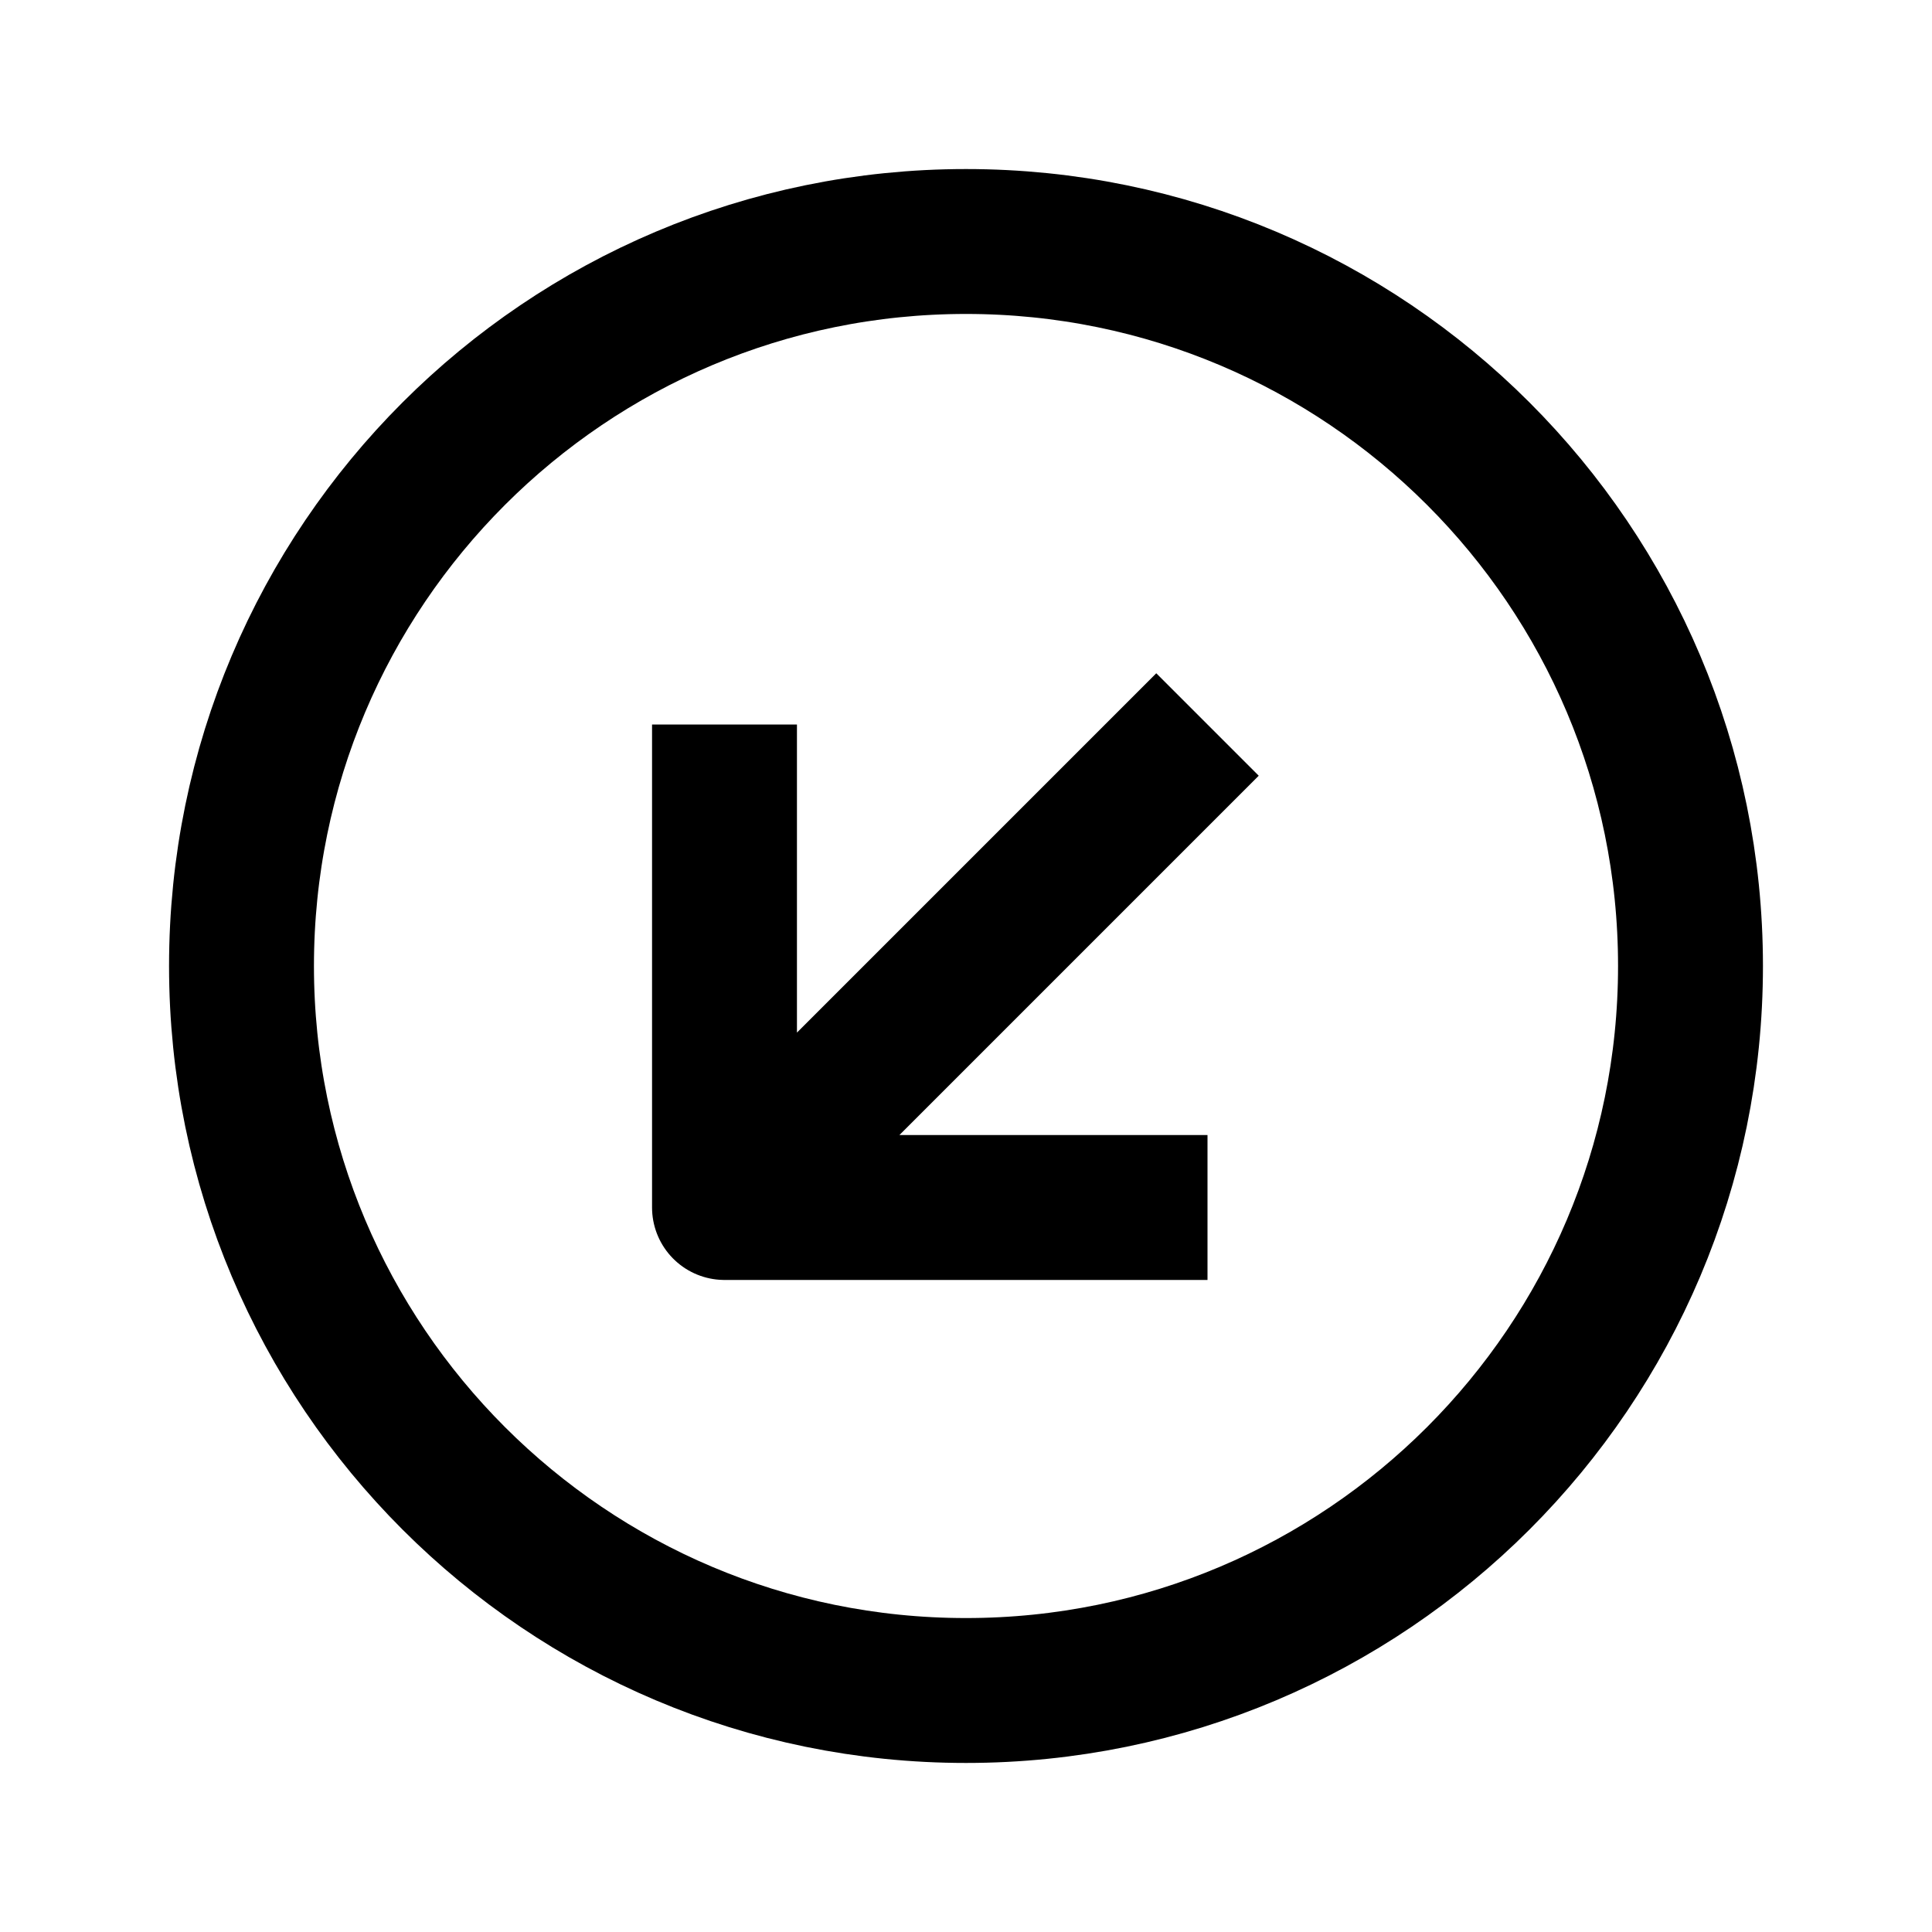
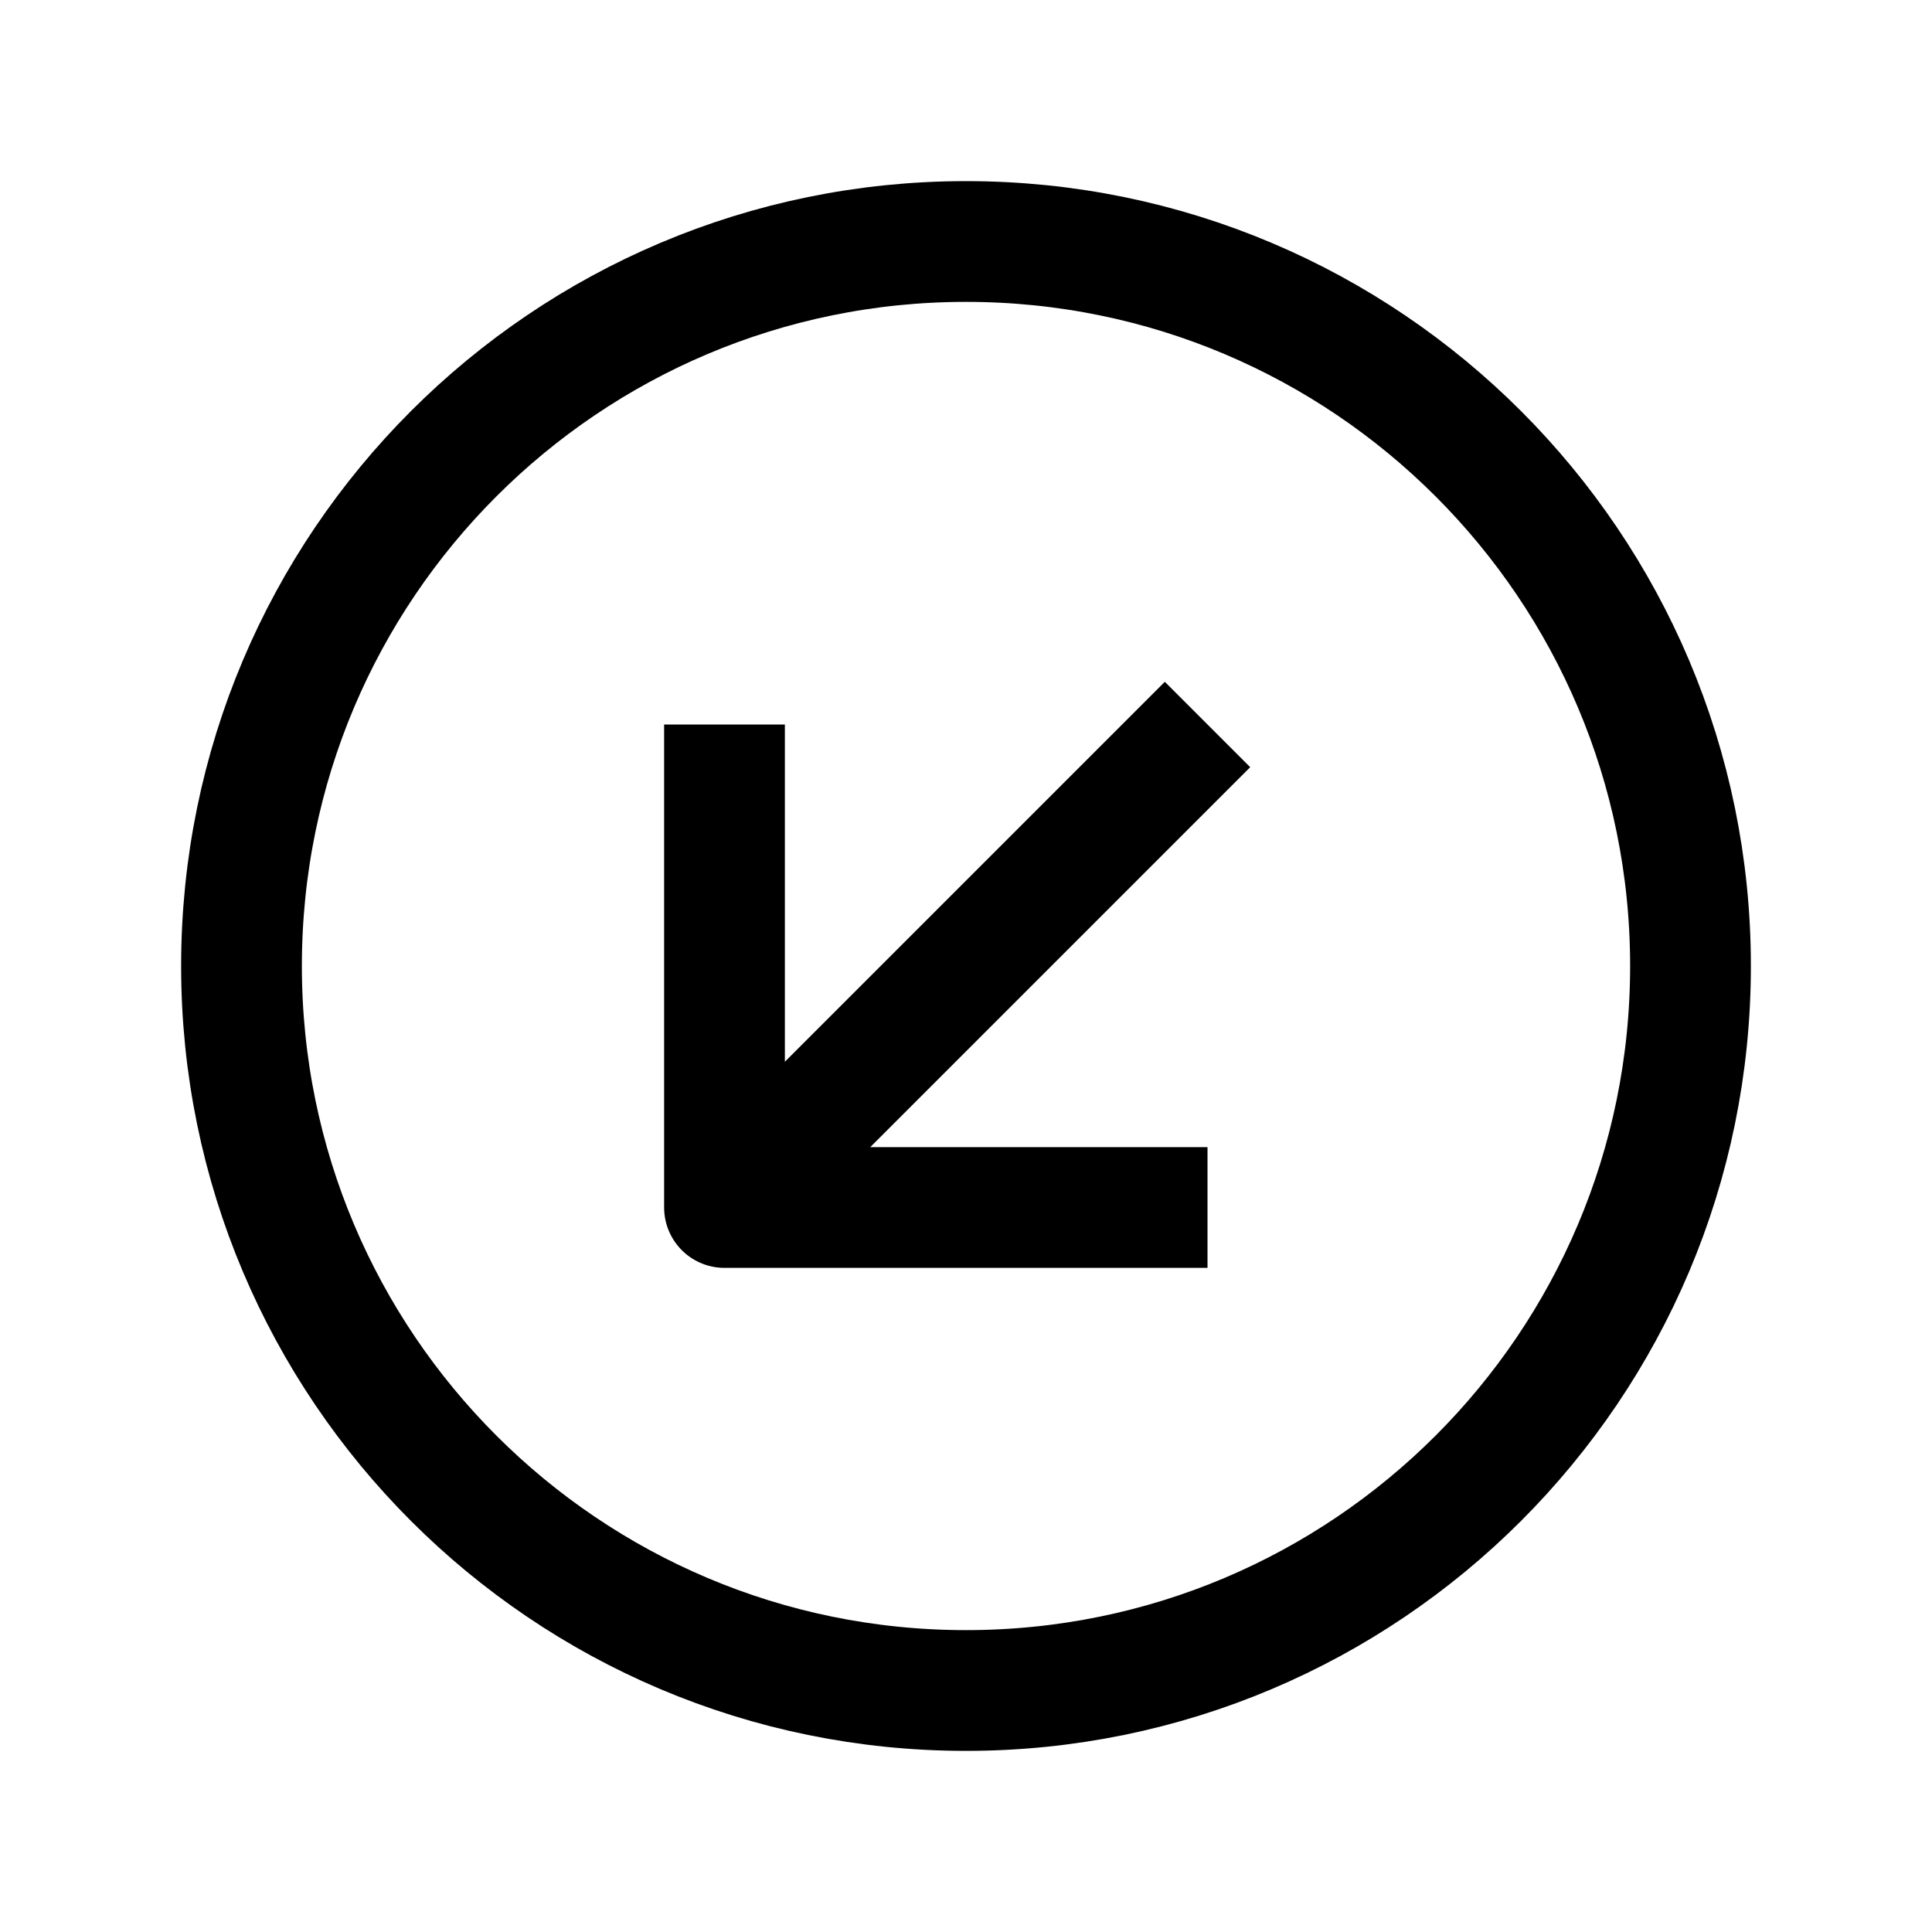
<svg xmlns="http://www.w3.org/2000/svg" width="24" height="24" viewBox="0 0 24 24" fill="none">
-   <circle cx="12" cy="12" r="9" stroke="black" stroke-width="1.8" stroke-linejoin="round" />
-   <path d="M15 9L9 15M15 15H9V9" stroke="black" stroke-width="1.8" stroke-linejoin="round" />
+   <circle cx="12" cy="12" r="9" stroke="black" stroke-width="1.5" stroke-linejoin="round" />
+   <path d="M15 9L9 15M15 15H9V9" stroke="black" stroke-width="1.5" stroke-linejoin="round" />
</svg>
